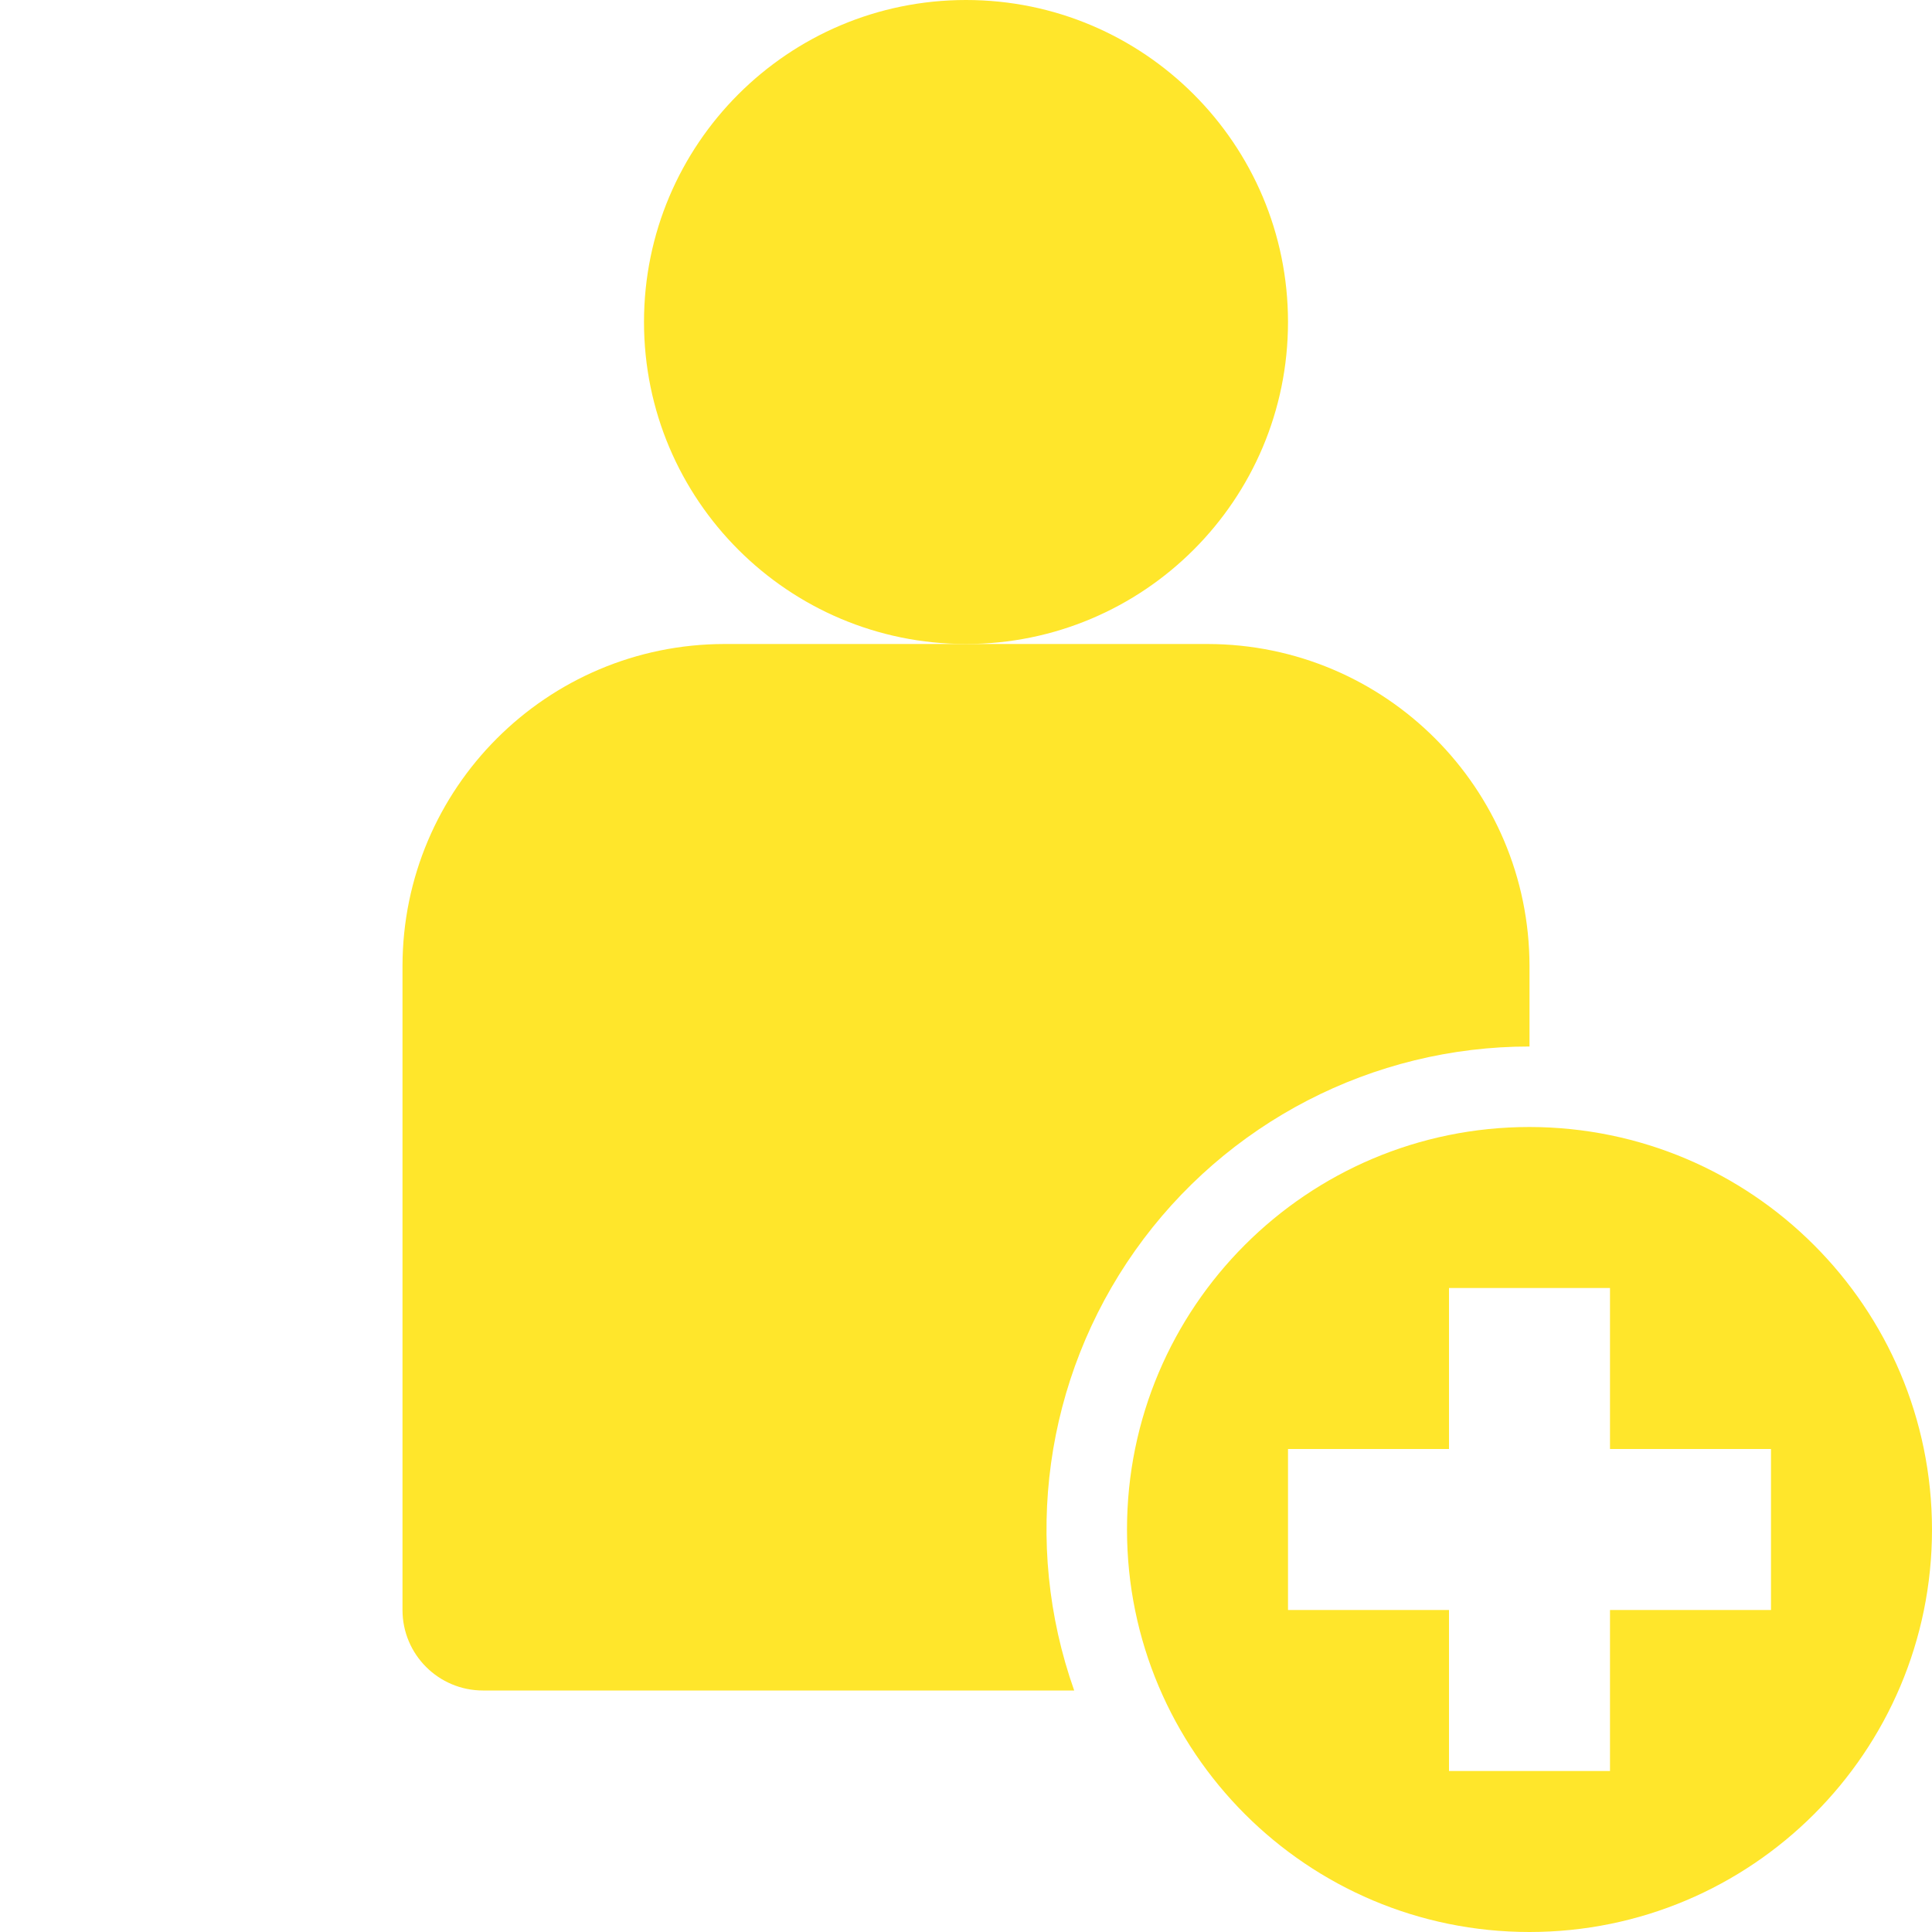
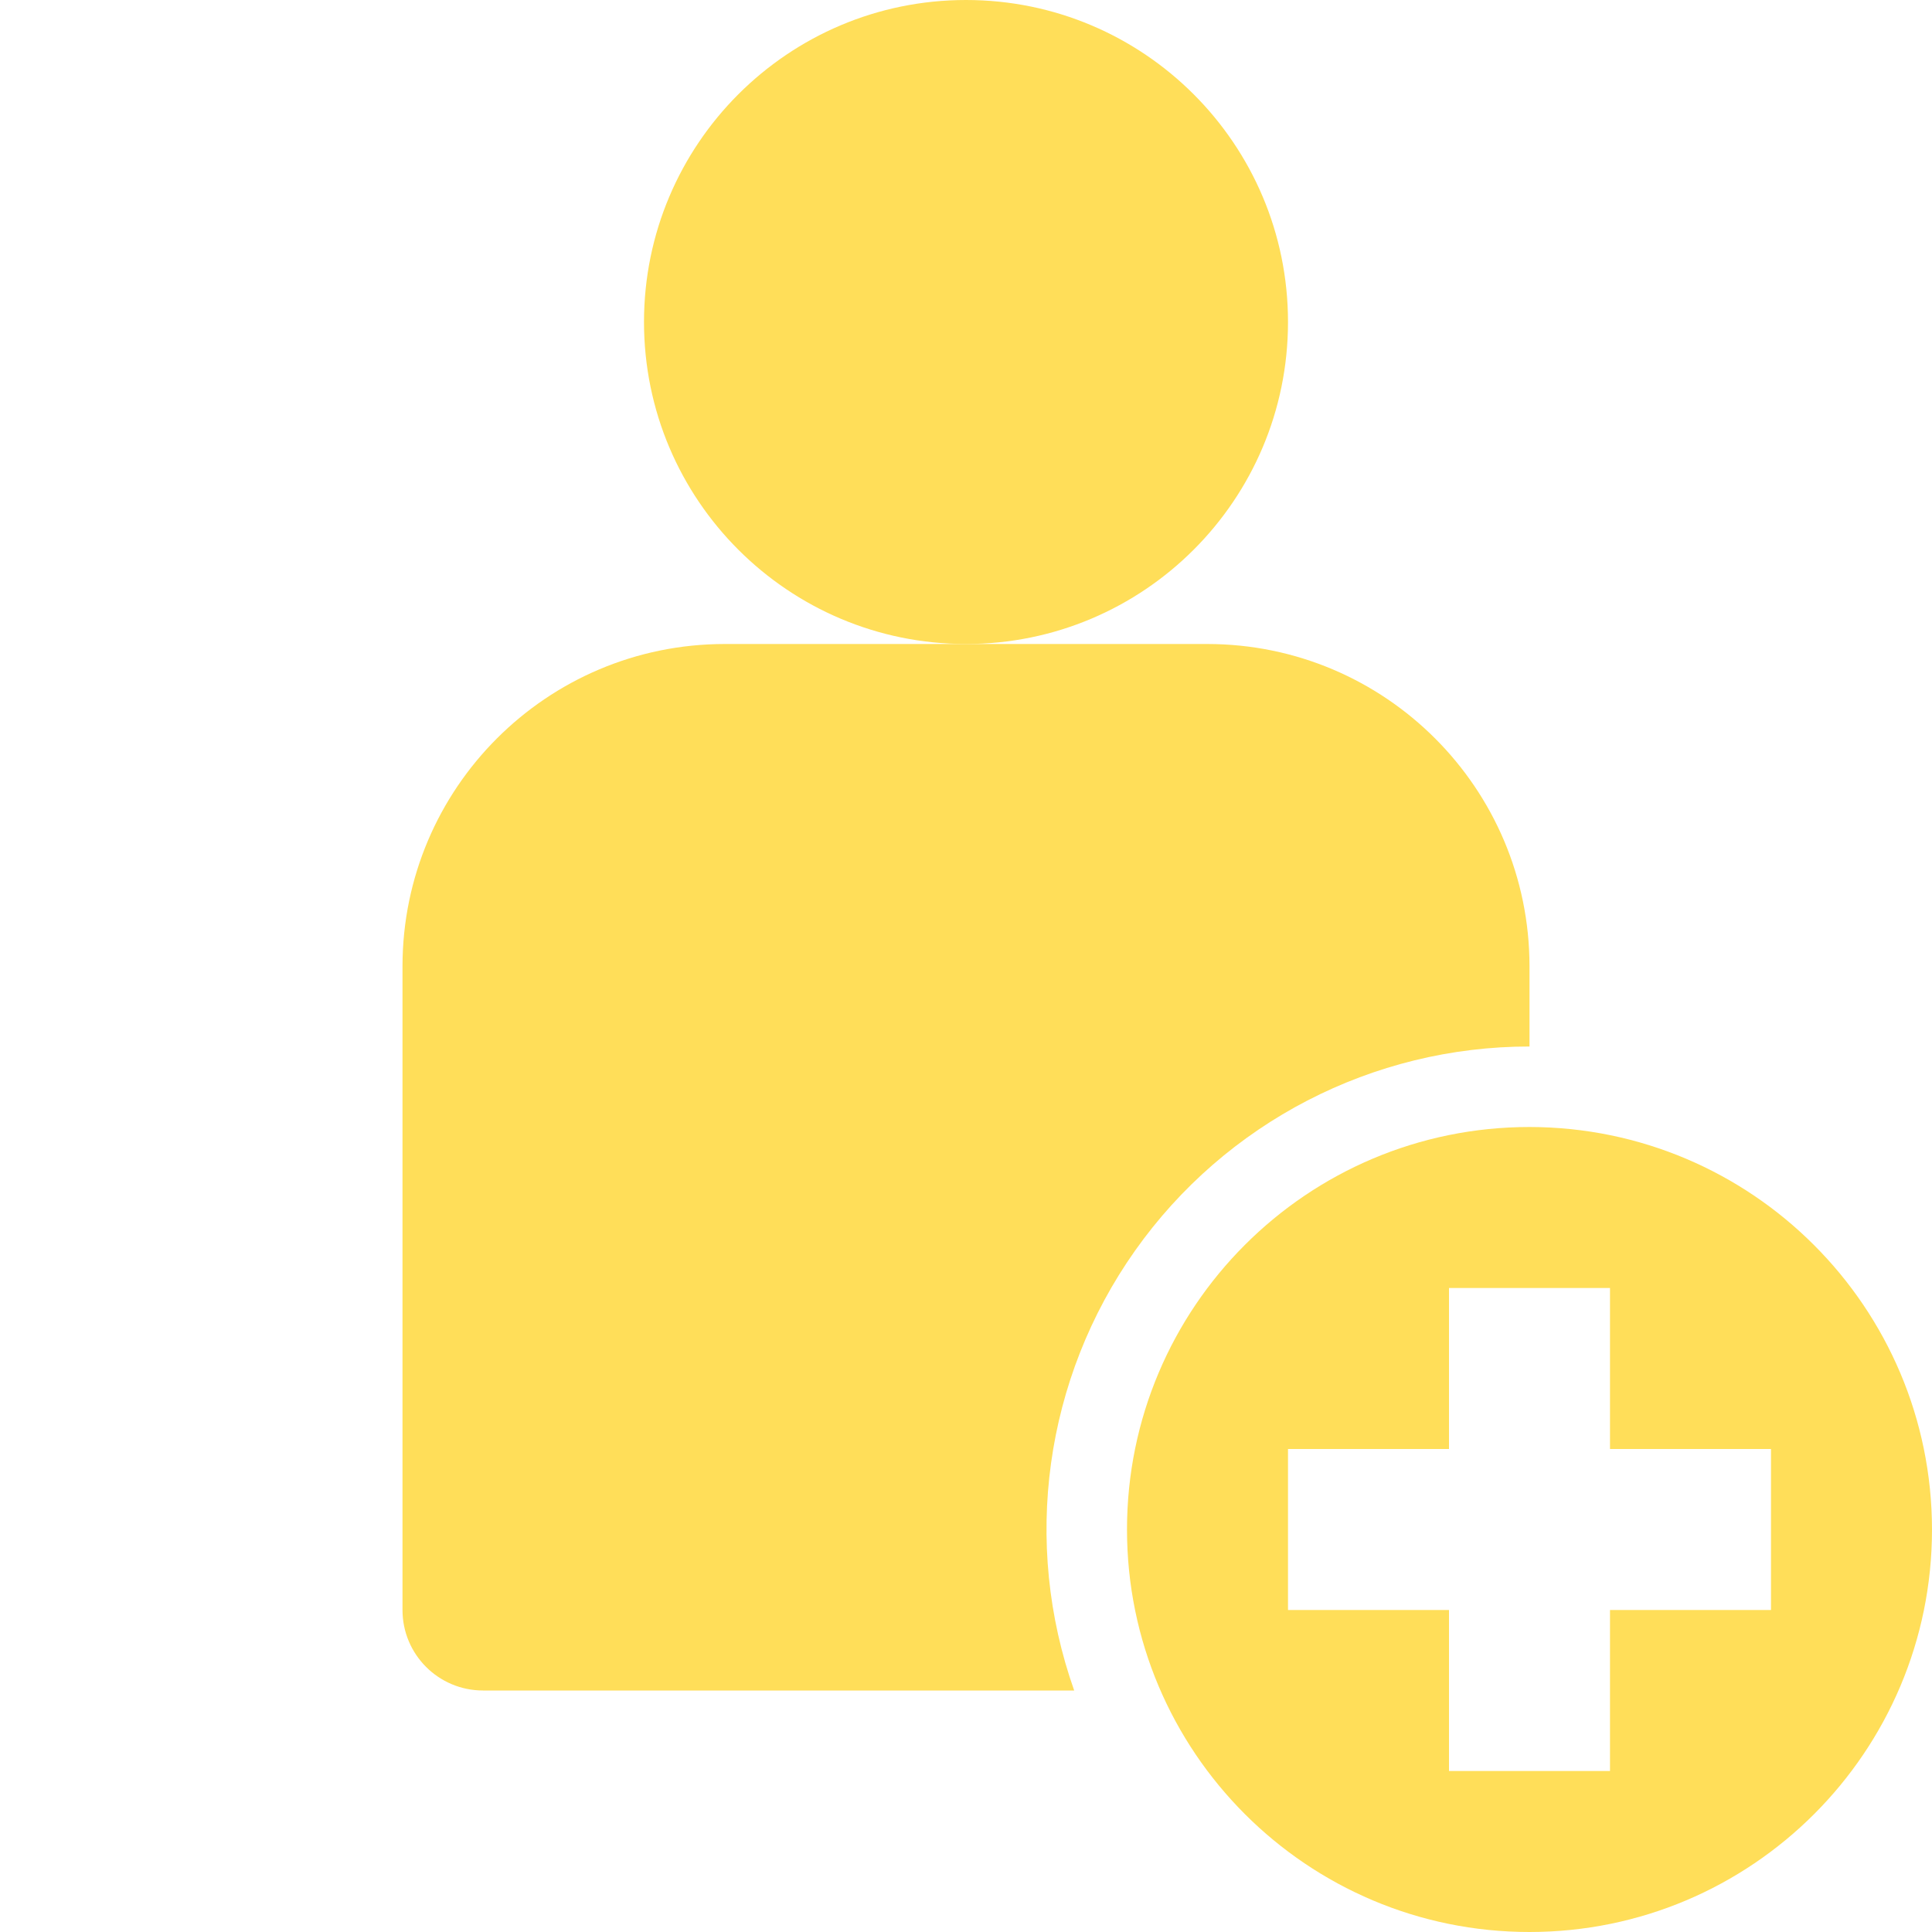
- <svg xmlns="http://www.w3.org/2000/svg" fill="#FFE62B" height="512" viewBox="0 0 192 192" width="512">
+ <svg xmlns="http://www.w3.org/2000/svg" fill="#FFDE59" height="512" viewBox="0 0 192 192" width="512">
  <g id="_11-friendly" data-name="11-friendly">
    <g id="Glyph">
      <circle cx="96" cy="32" r="32" />
      <path d="m152 104v-8a32.036 32.036 0 0 0 -32-32h-48a32.036 32.036 0 0 0 -32 32v64a8 8 0 0 0 8 8h58.752a47.984 47.984 0 0 1 45.248-64z" />
      <path d="m152 112a40 40 0 1 0 40 40 40.045 40.045 0 0 0 -40-40zm24 48h-16v16h-16v-16h-16v-16h16v-16h16v16h16z" />
    </g>
  </g>
</svg>
